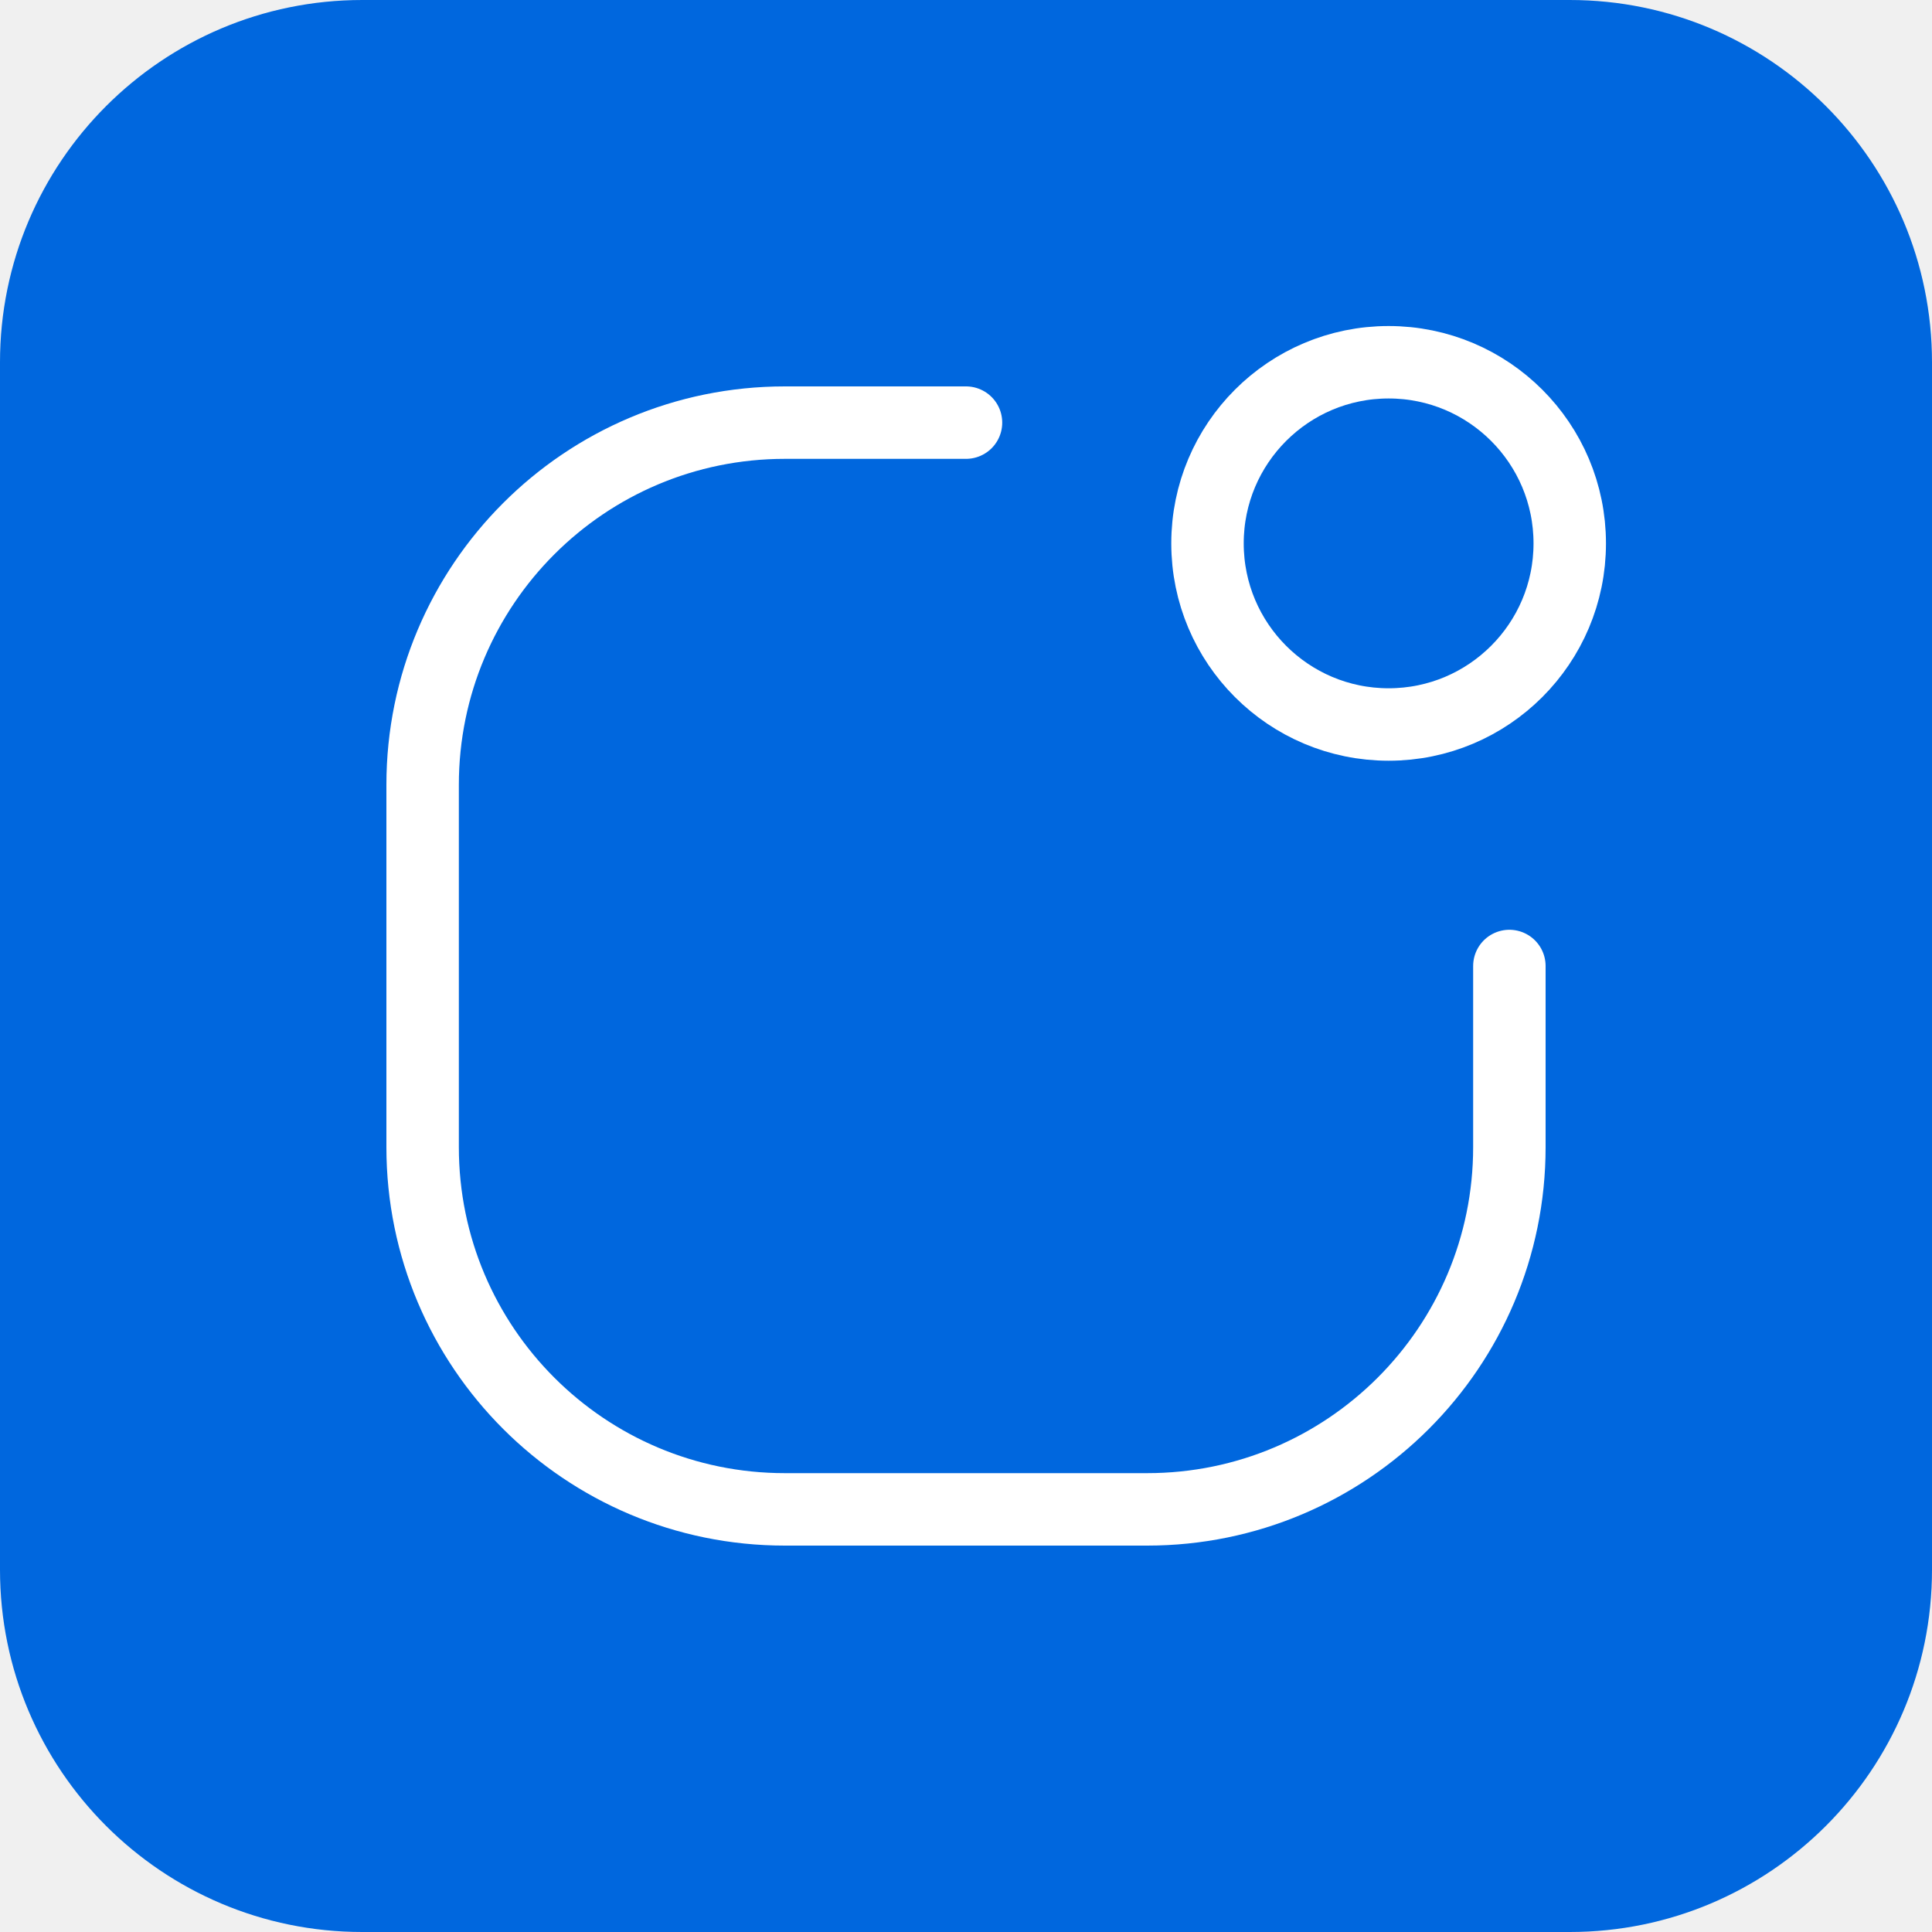
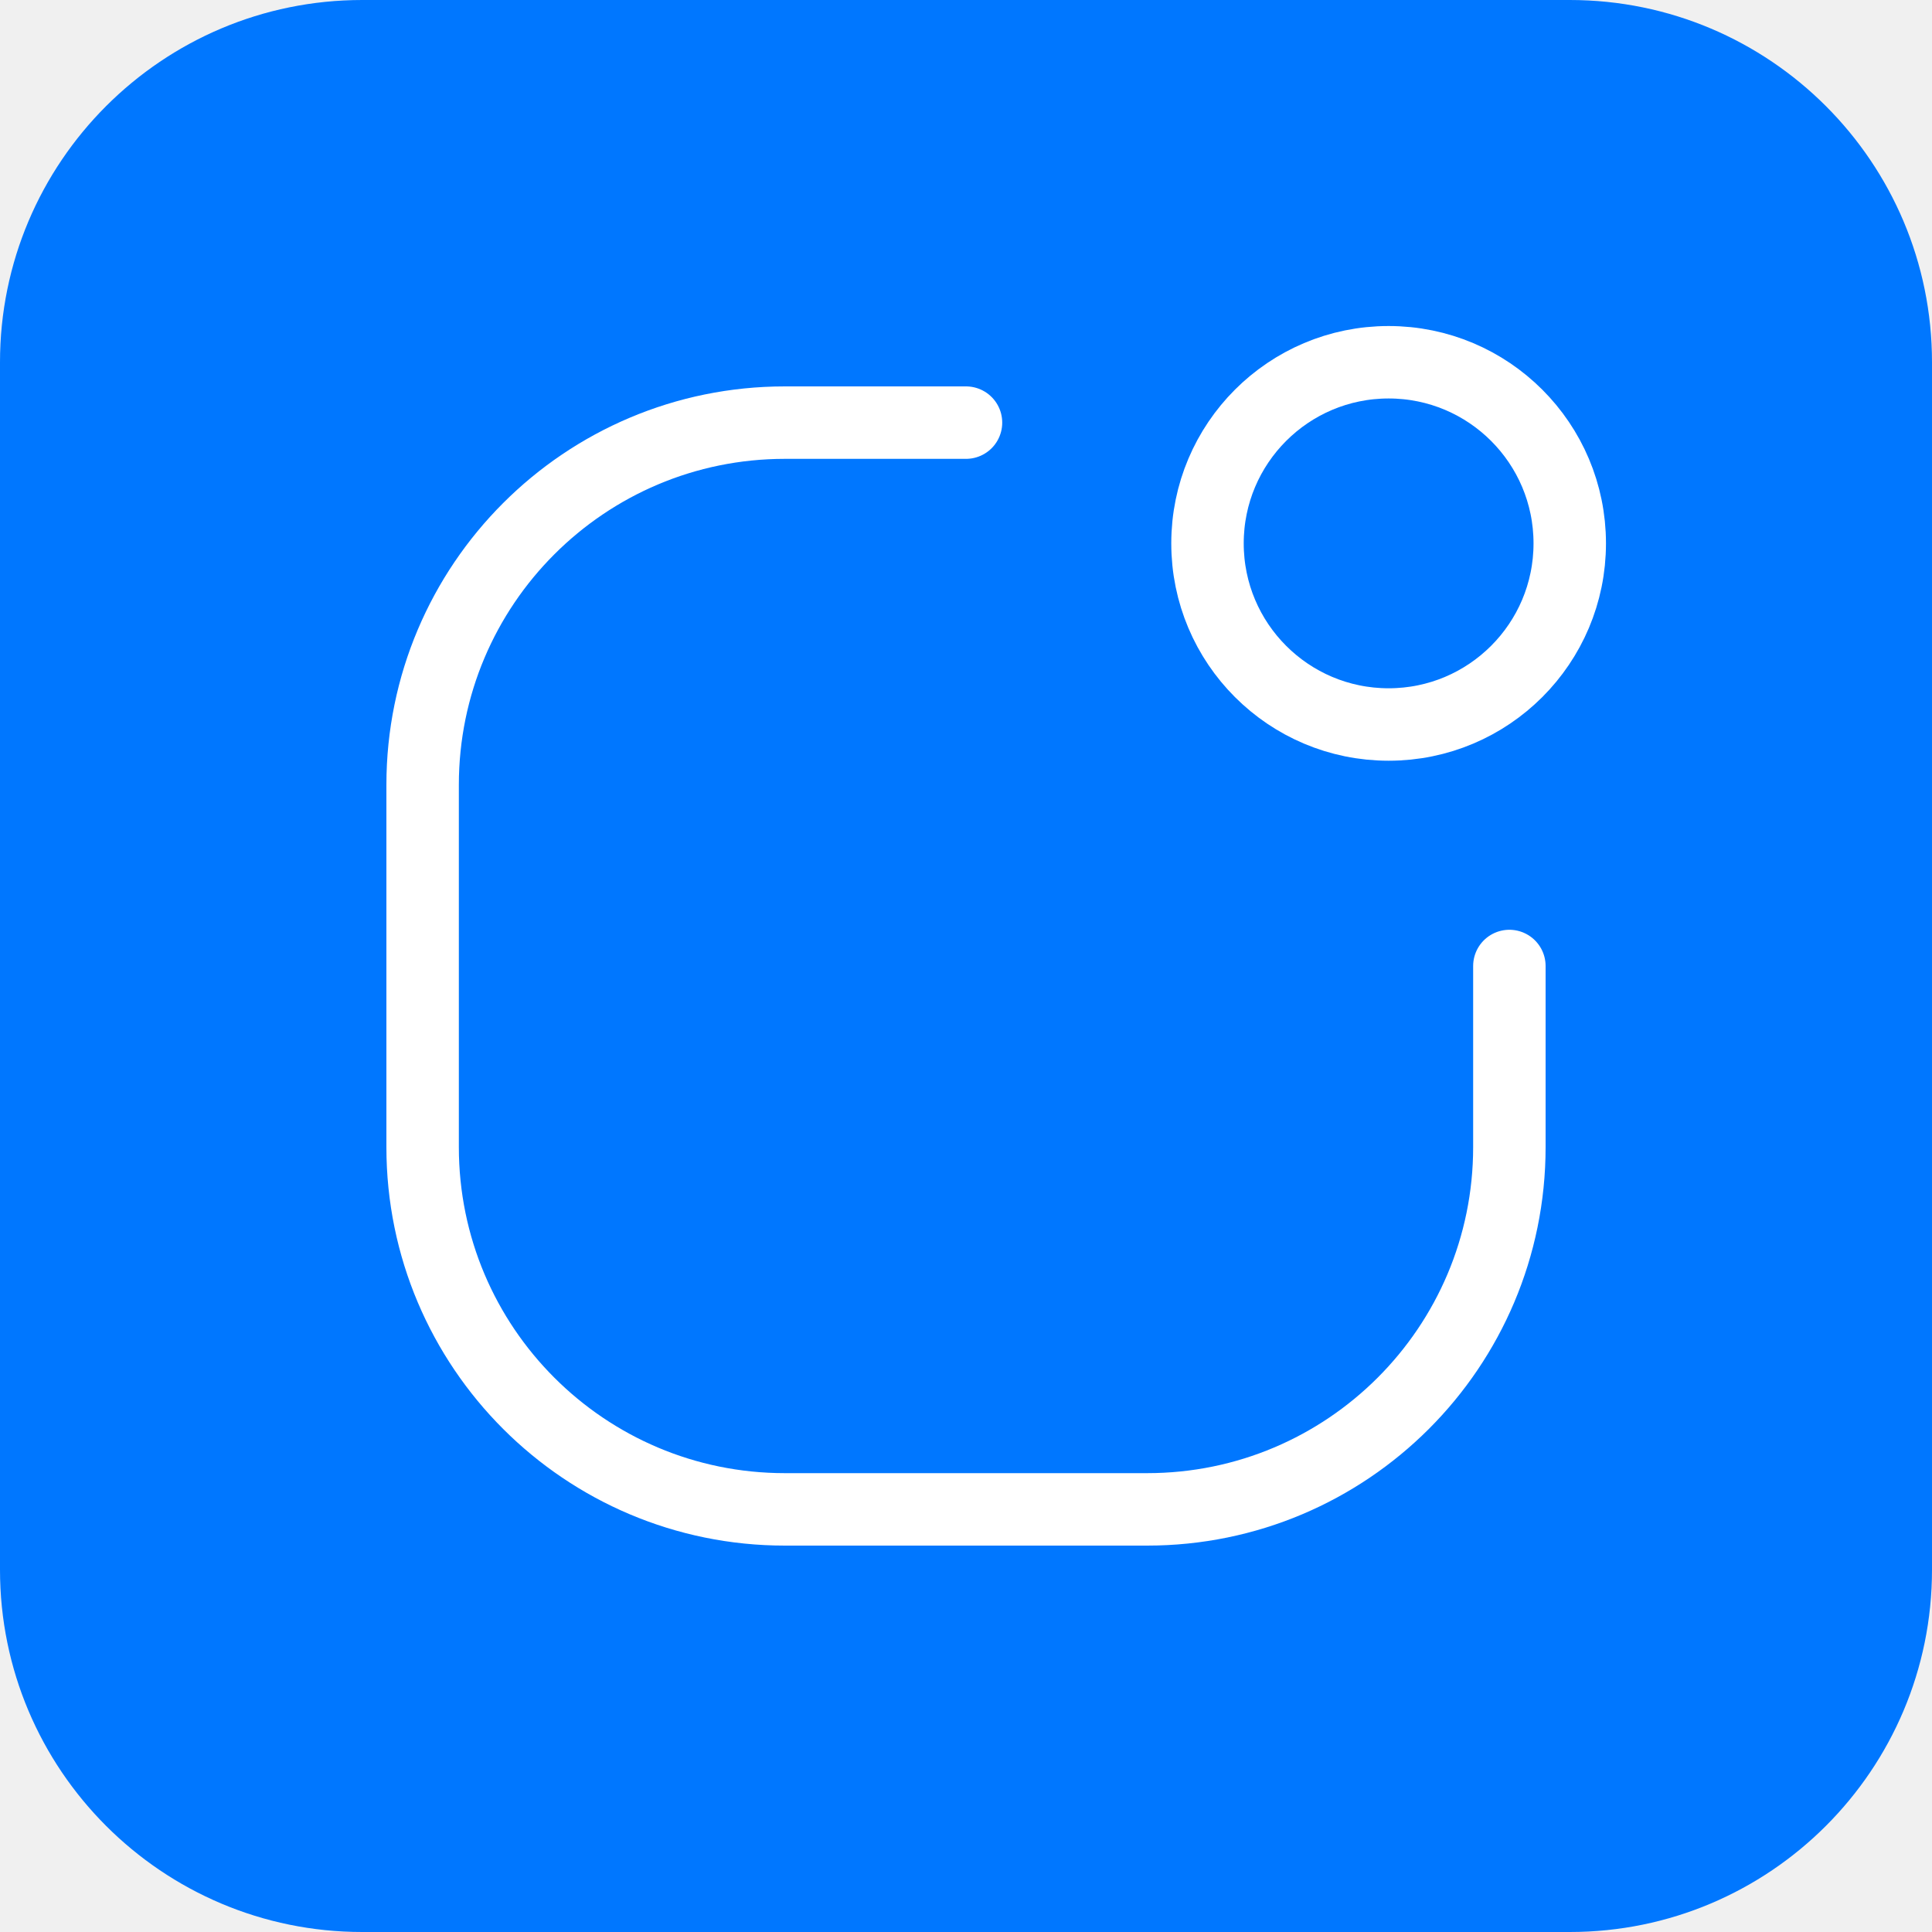
<svg xmlns="http://www.w3.org/2000/svg" width="32" height="32" viewBox="0 0 32 32" fill="none">
-   <rect width="32" height="32" rx="6" fill="#0067DE" />
+   <rect width="32" height="32" rx="6" fill="#0077FF" />
  <path d="M23 12C24.657 12 26 10.657 26 9C26 7.343 24.657 6 23 6C21.343 6 20 7.343 20 9C20 10.657 21.343 12 23 12Z" stroke="white" stroke-width="1.2" stroke-linecap="round" stroke-linejoin="round" />
  <path d="M25 16V19C25 22.314 22.314 25 19 25H13C9.686 25 7 22.314 7 19V13C7 9.686 9.686 7 13 7H16" stroke="white" stroke-width="1.2" stroke-linecap="round" stroke-linejoin="round" />
</svg>
